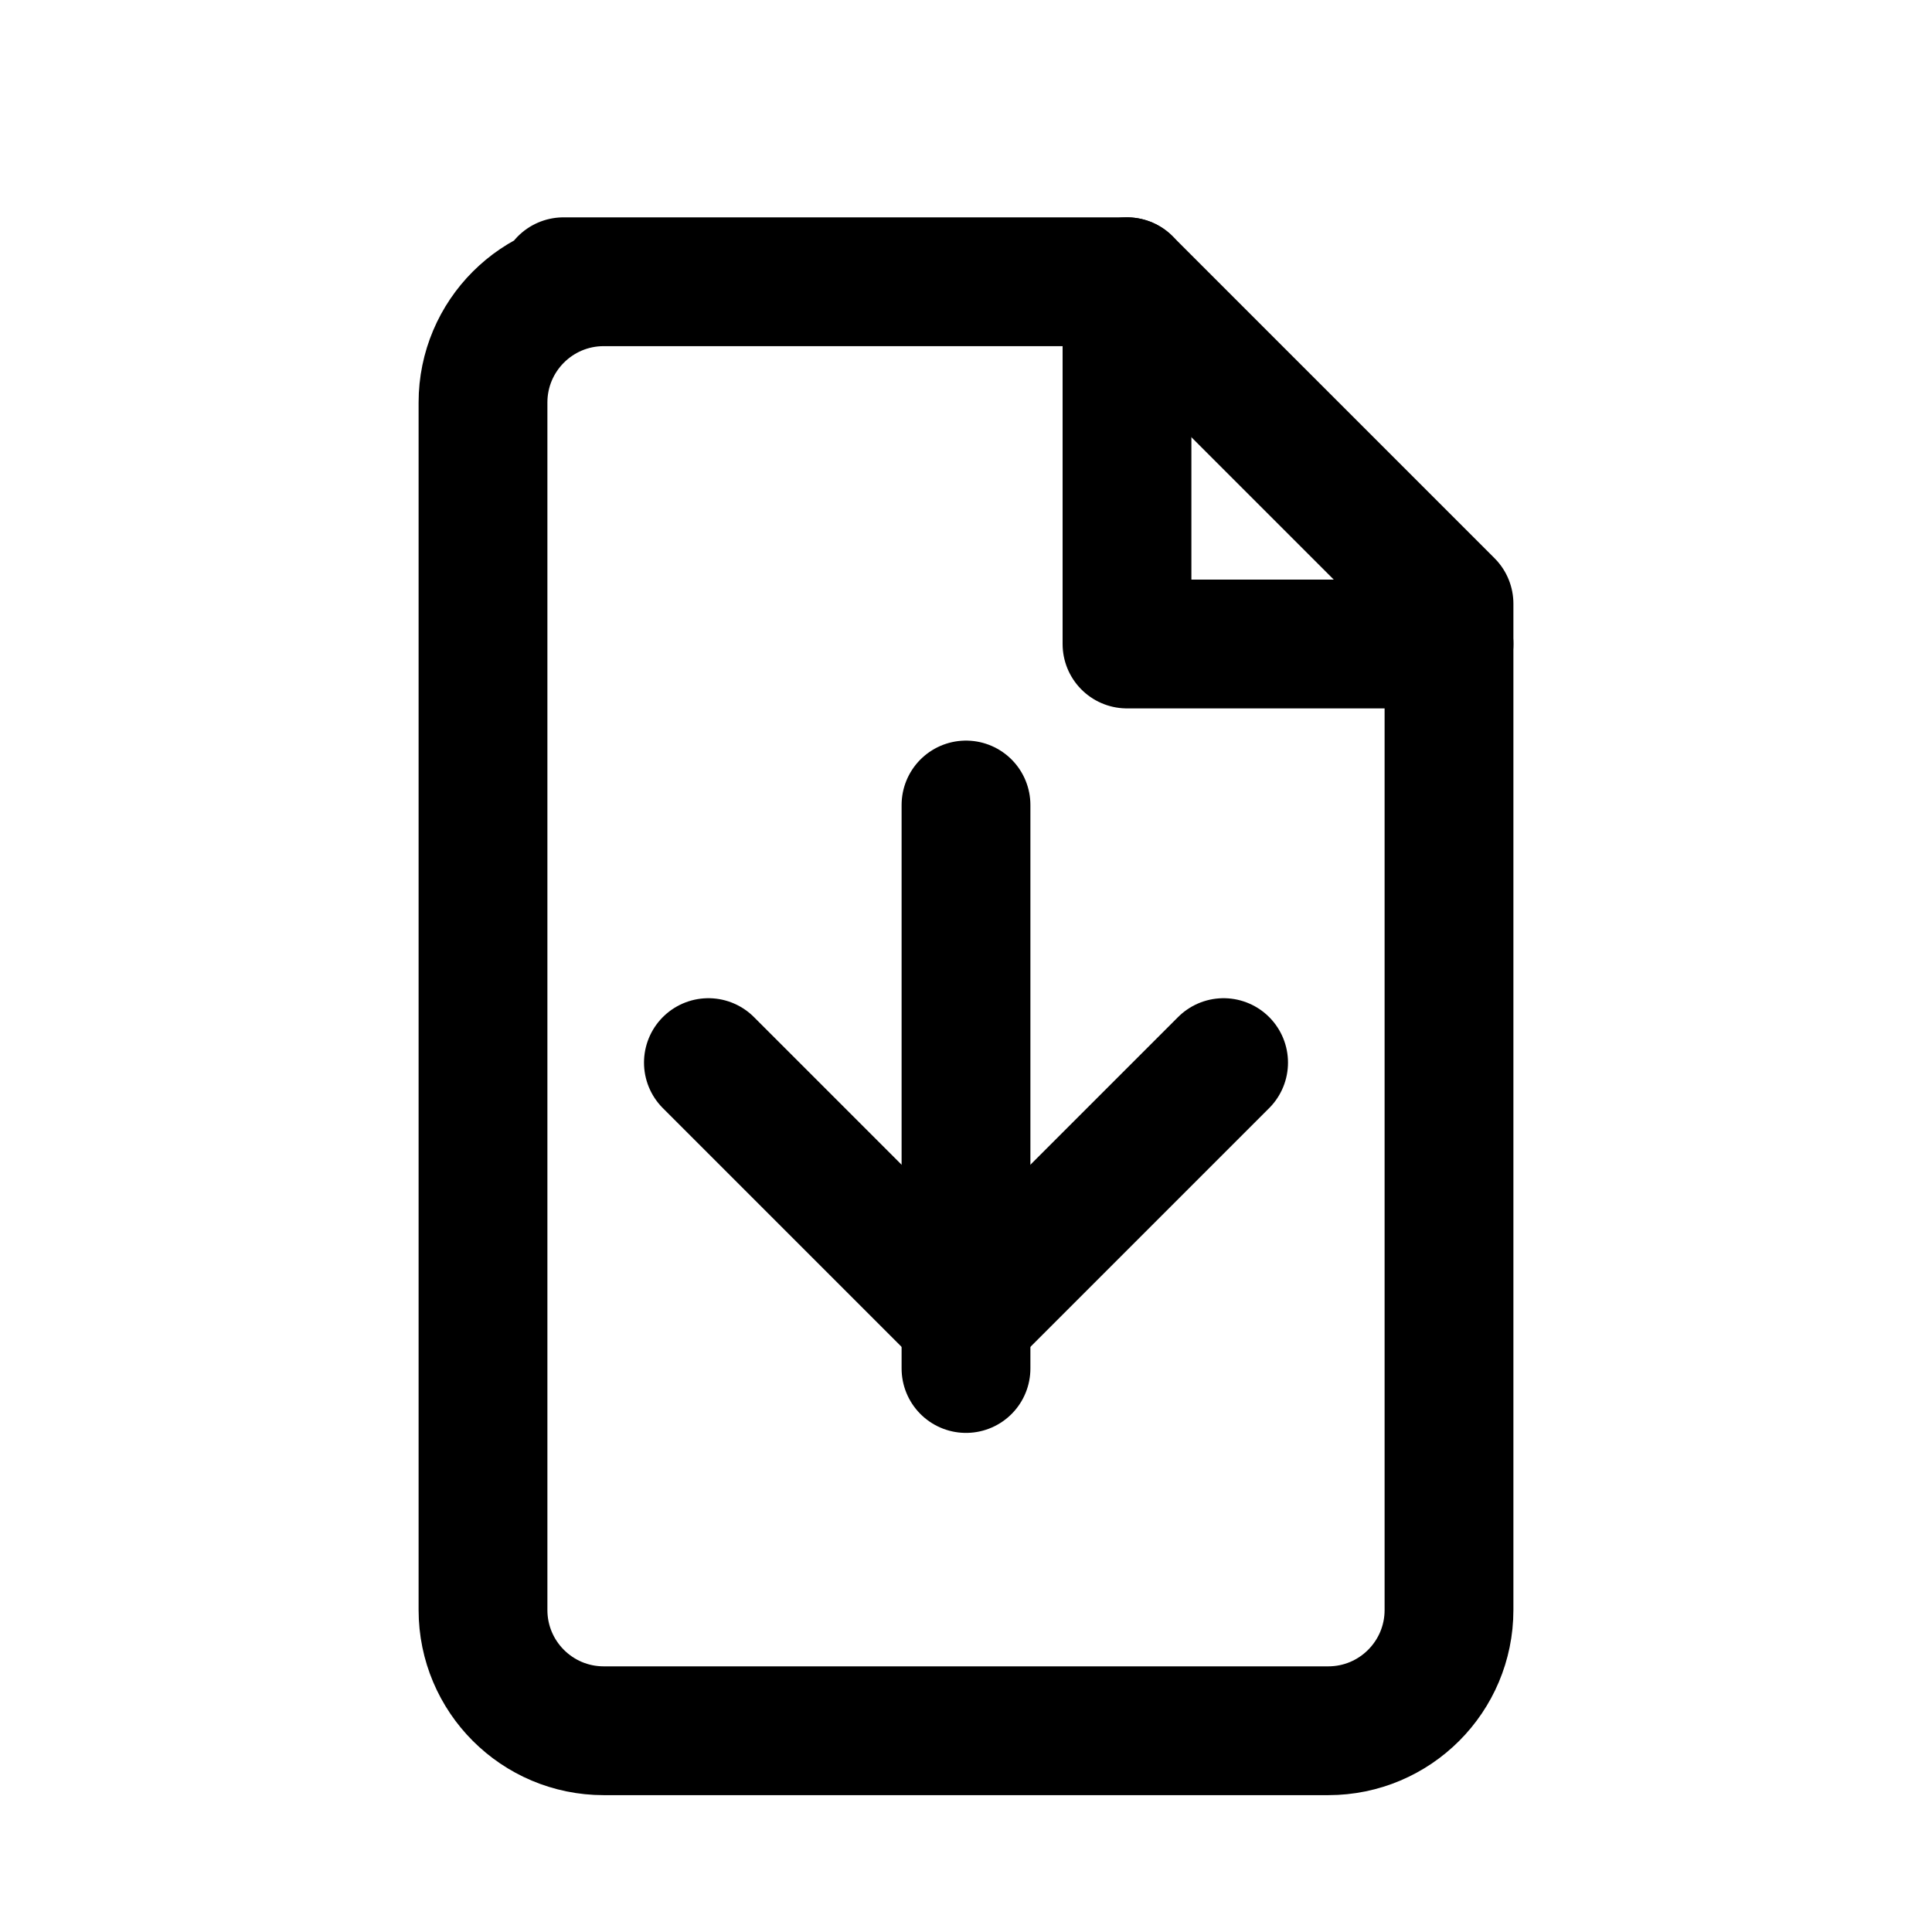
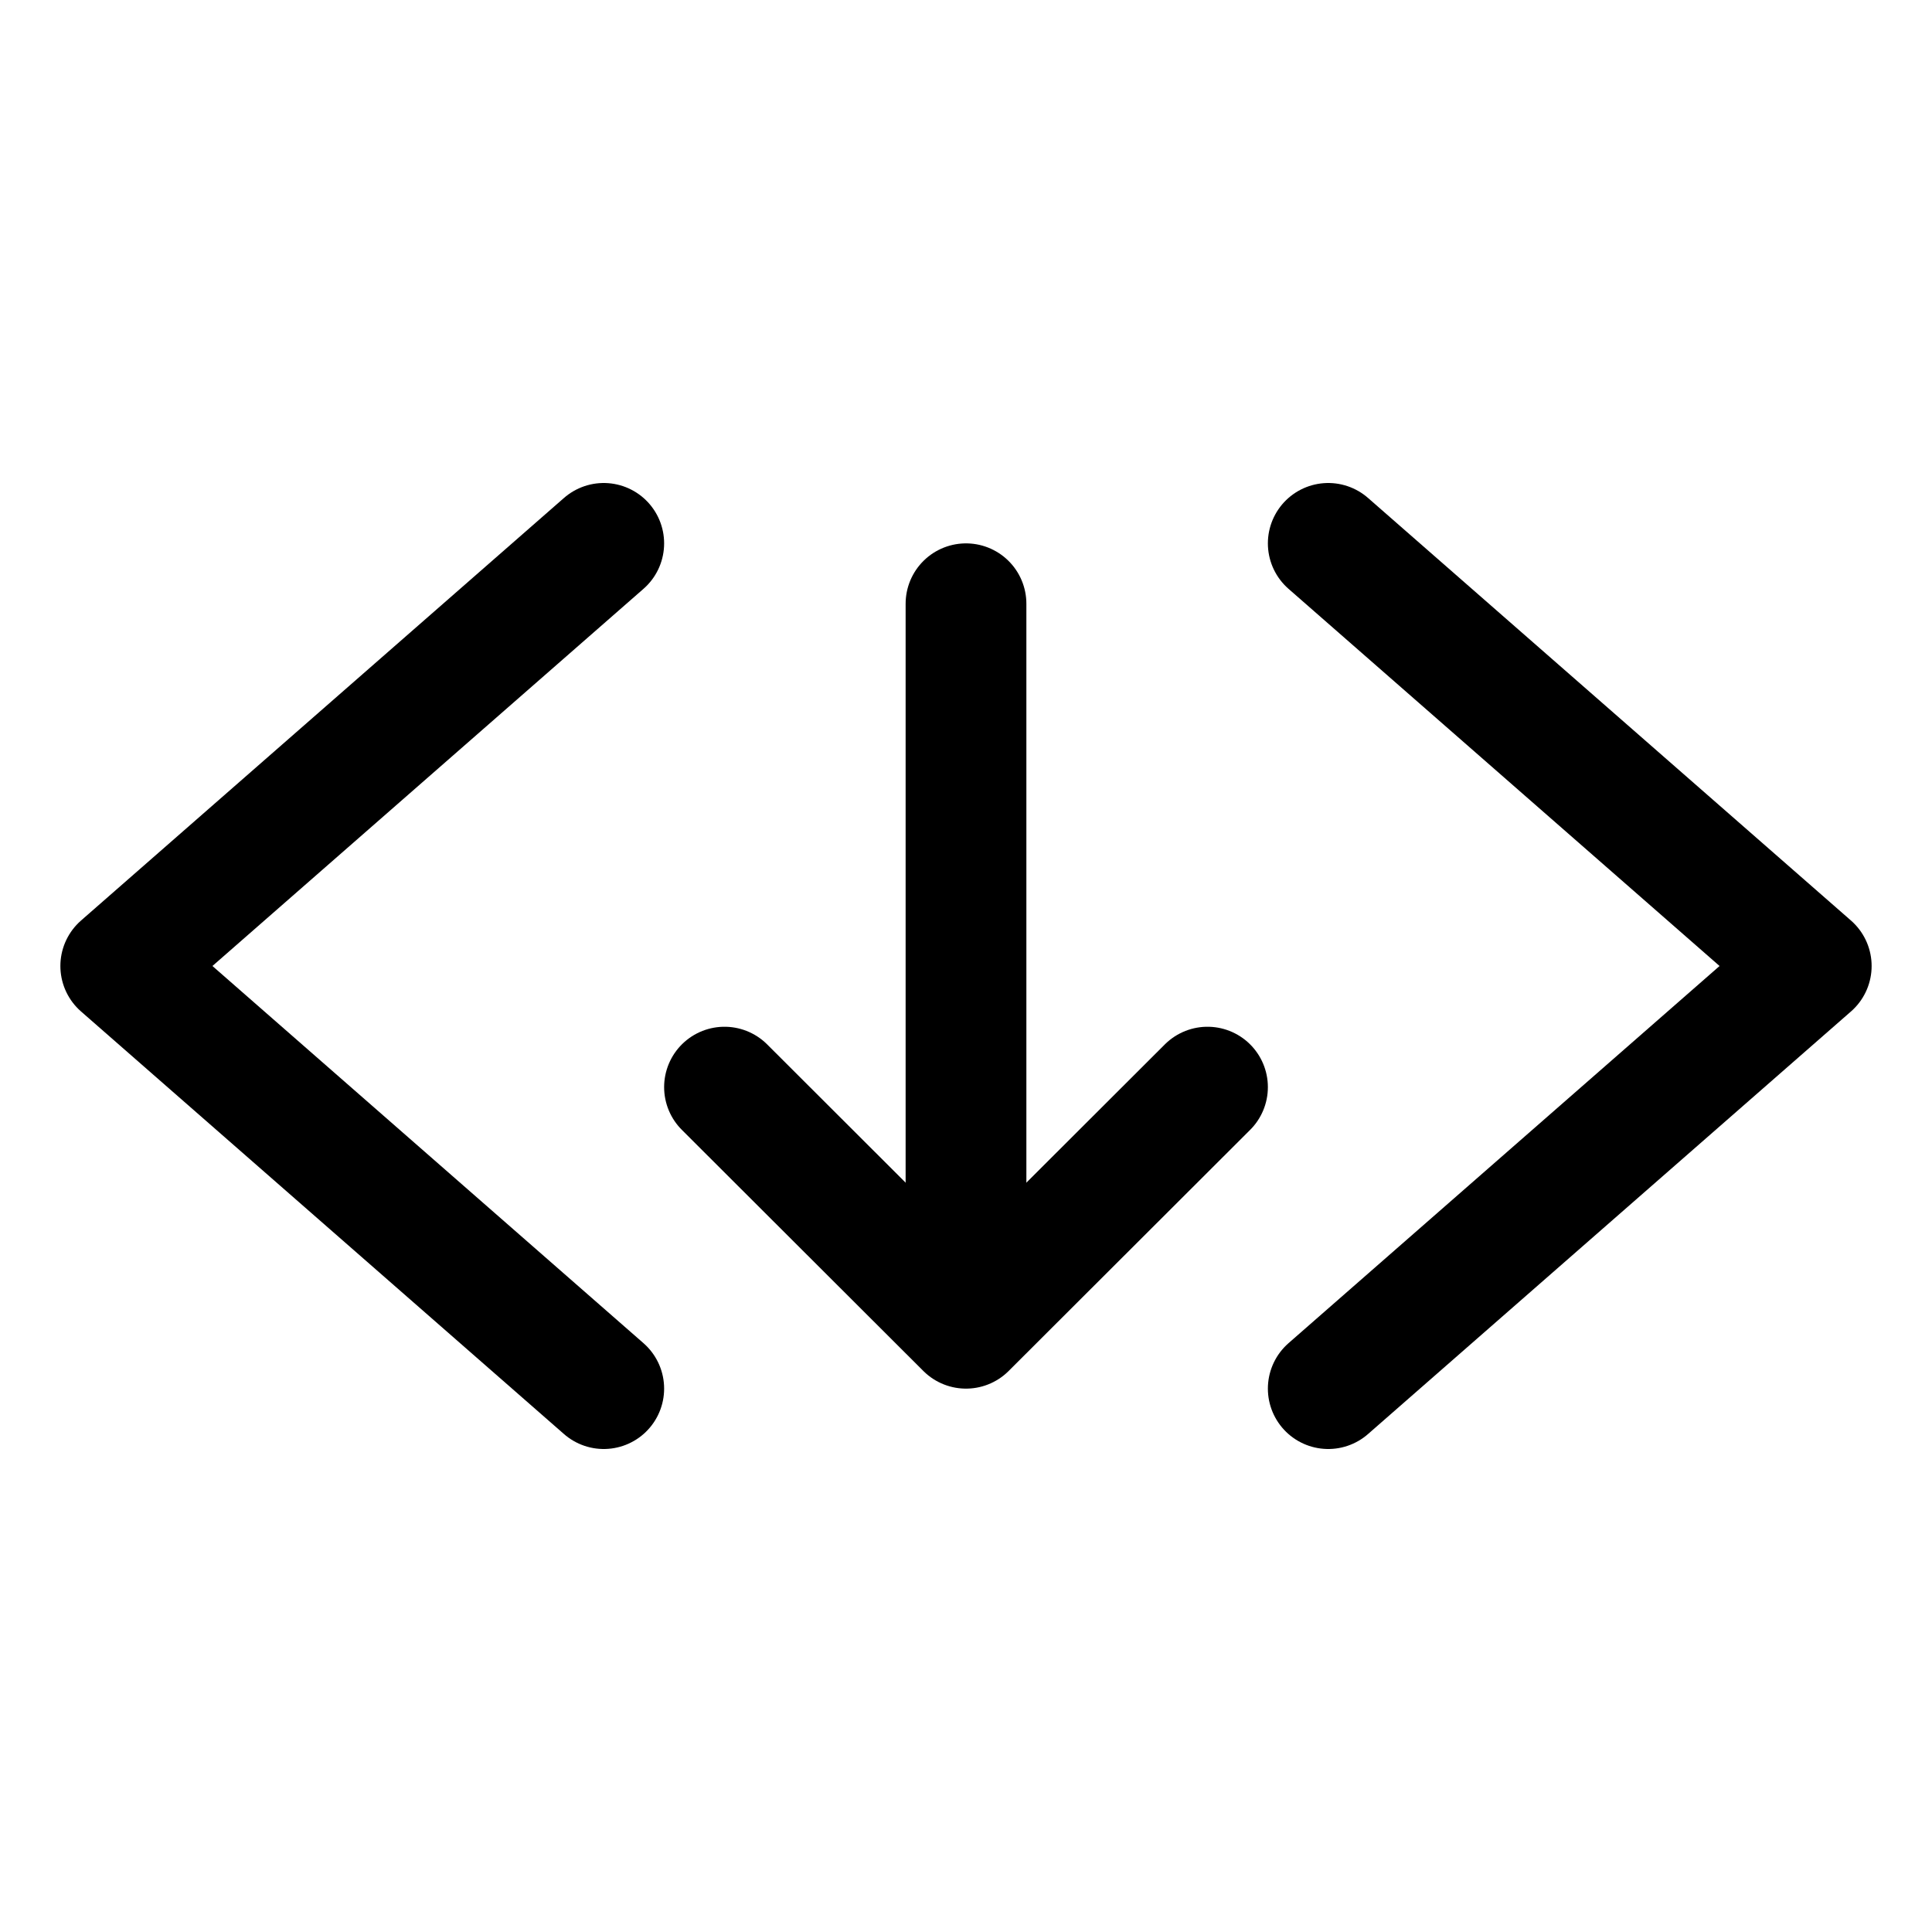
- <svg xmlns="http://www.w3.org/2000/svg" viewBox="0 0 24 24" fill="none" stroke="currentColor" stroke-width="1.6" stroke-linecap="round" stroke-linejoin="round">
-   <path d="M7 3.5h7l4 4V20a1.5 1.5 0 0 1-1.5 1.5h-9A1.5 1.5 0 0 1 6 20V5A1.5 1.5 0 0 1 7.5 3.5z" />
-   <path d="M14 3.5V8h4" />
-   <path d="M12 10v7" />
-   <path d="M8.8 13.2 12 16.4l3.2-3.2" />
+ <svg xmlns="http://www.w3.org/2000/svg" width="512" height="512" viewBox="0 0 512 512">
+   <polyline points="160 368 32 256 160 144" style="fill:none;stroke:#000;stroke-linecap:round;stroke-linejoin:round;stroke-width:32px" />
+   <polyline points="352 368 480 256 352 144" style="fill:none;stroke:#000;stroke-linecap:round;stroke-linejoin:round;stroke-width:32px" />
+   <polyline points="192 288.1 256 352 320 288.1" style="fill:none;stroke:#000;stroke-linecap:round;stroke-linejoin:round;stroke-width:32px" />
+   <line x1="256" y1="160" x2="256" y2="336.03" style="fill:none;stroke:#000;stroke-linecap:round;stroke-linejoin:round;stroke-width:32px" />
</svg>
